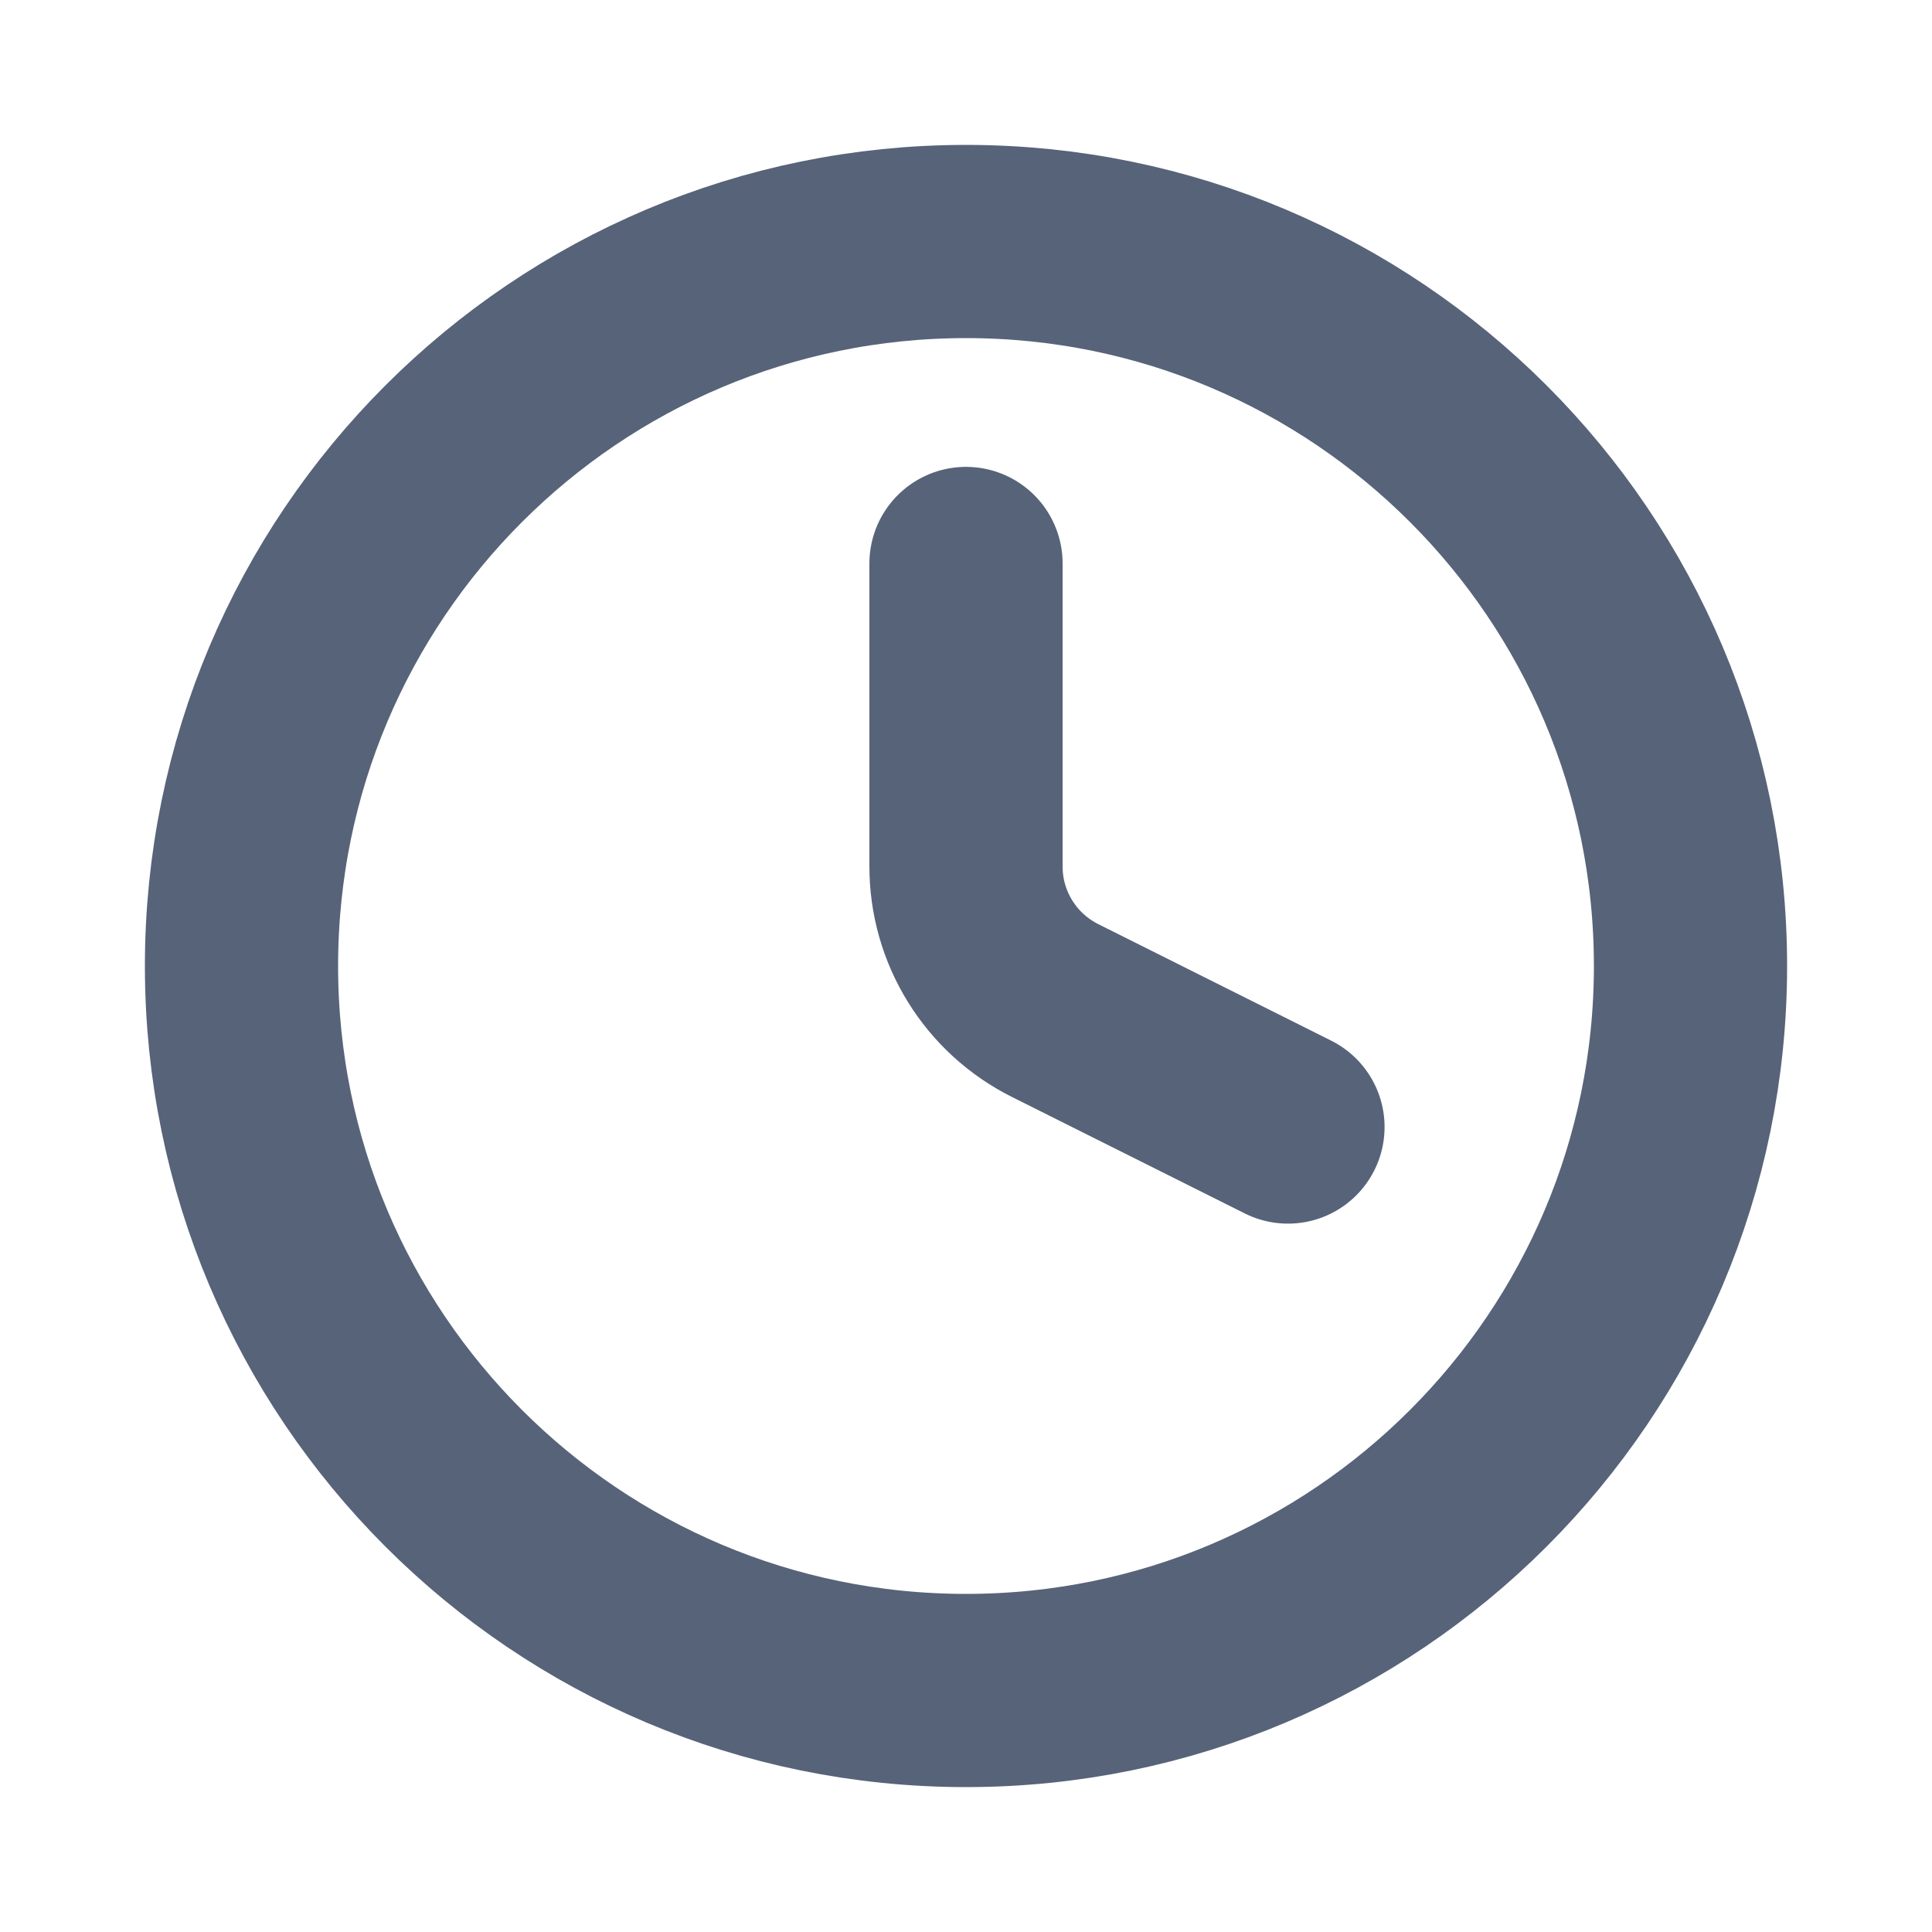
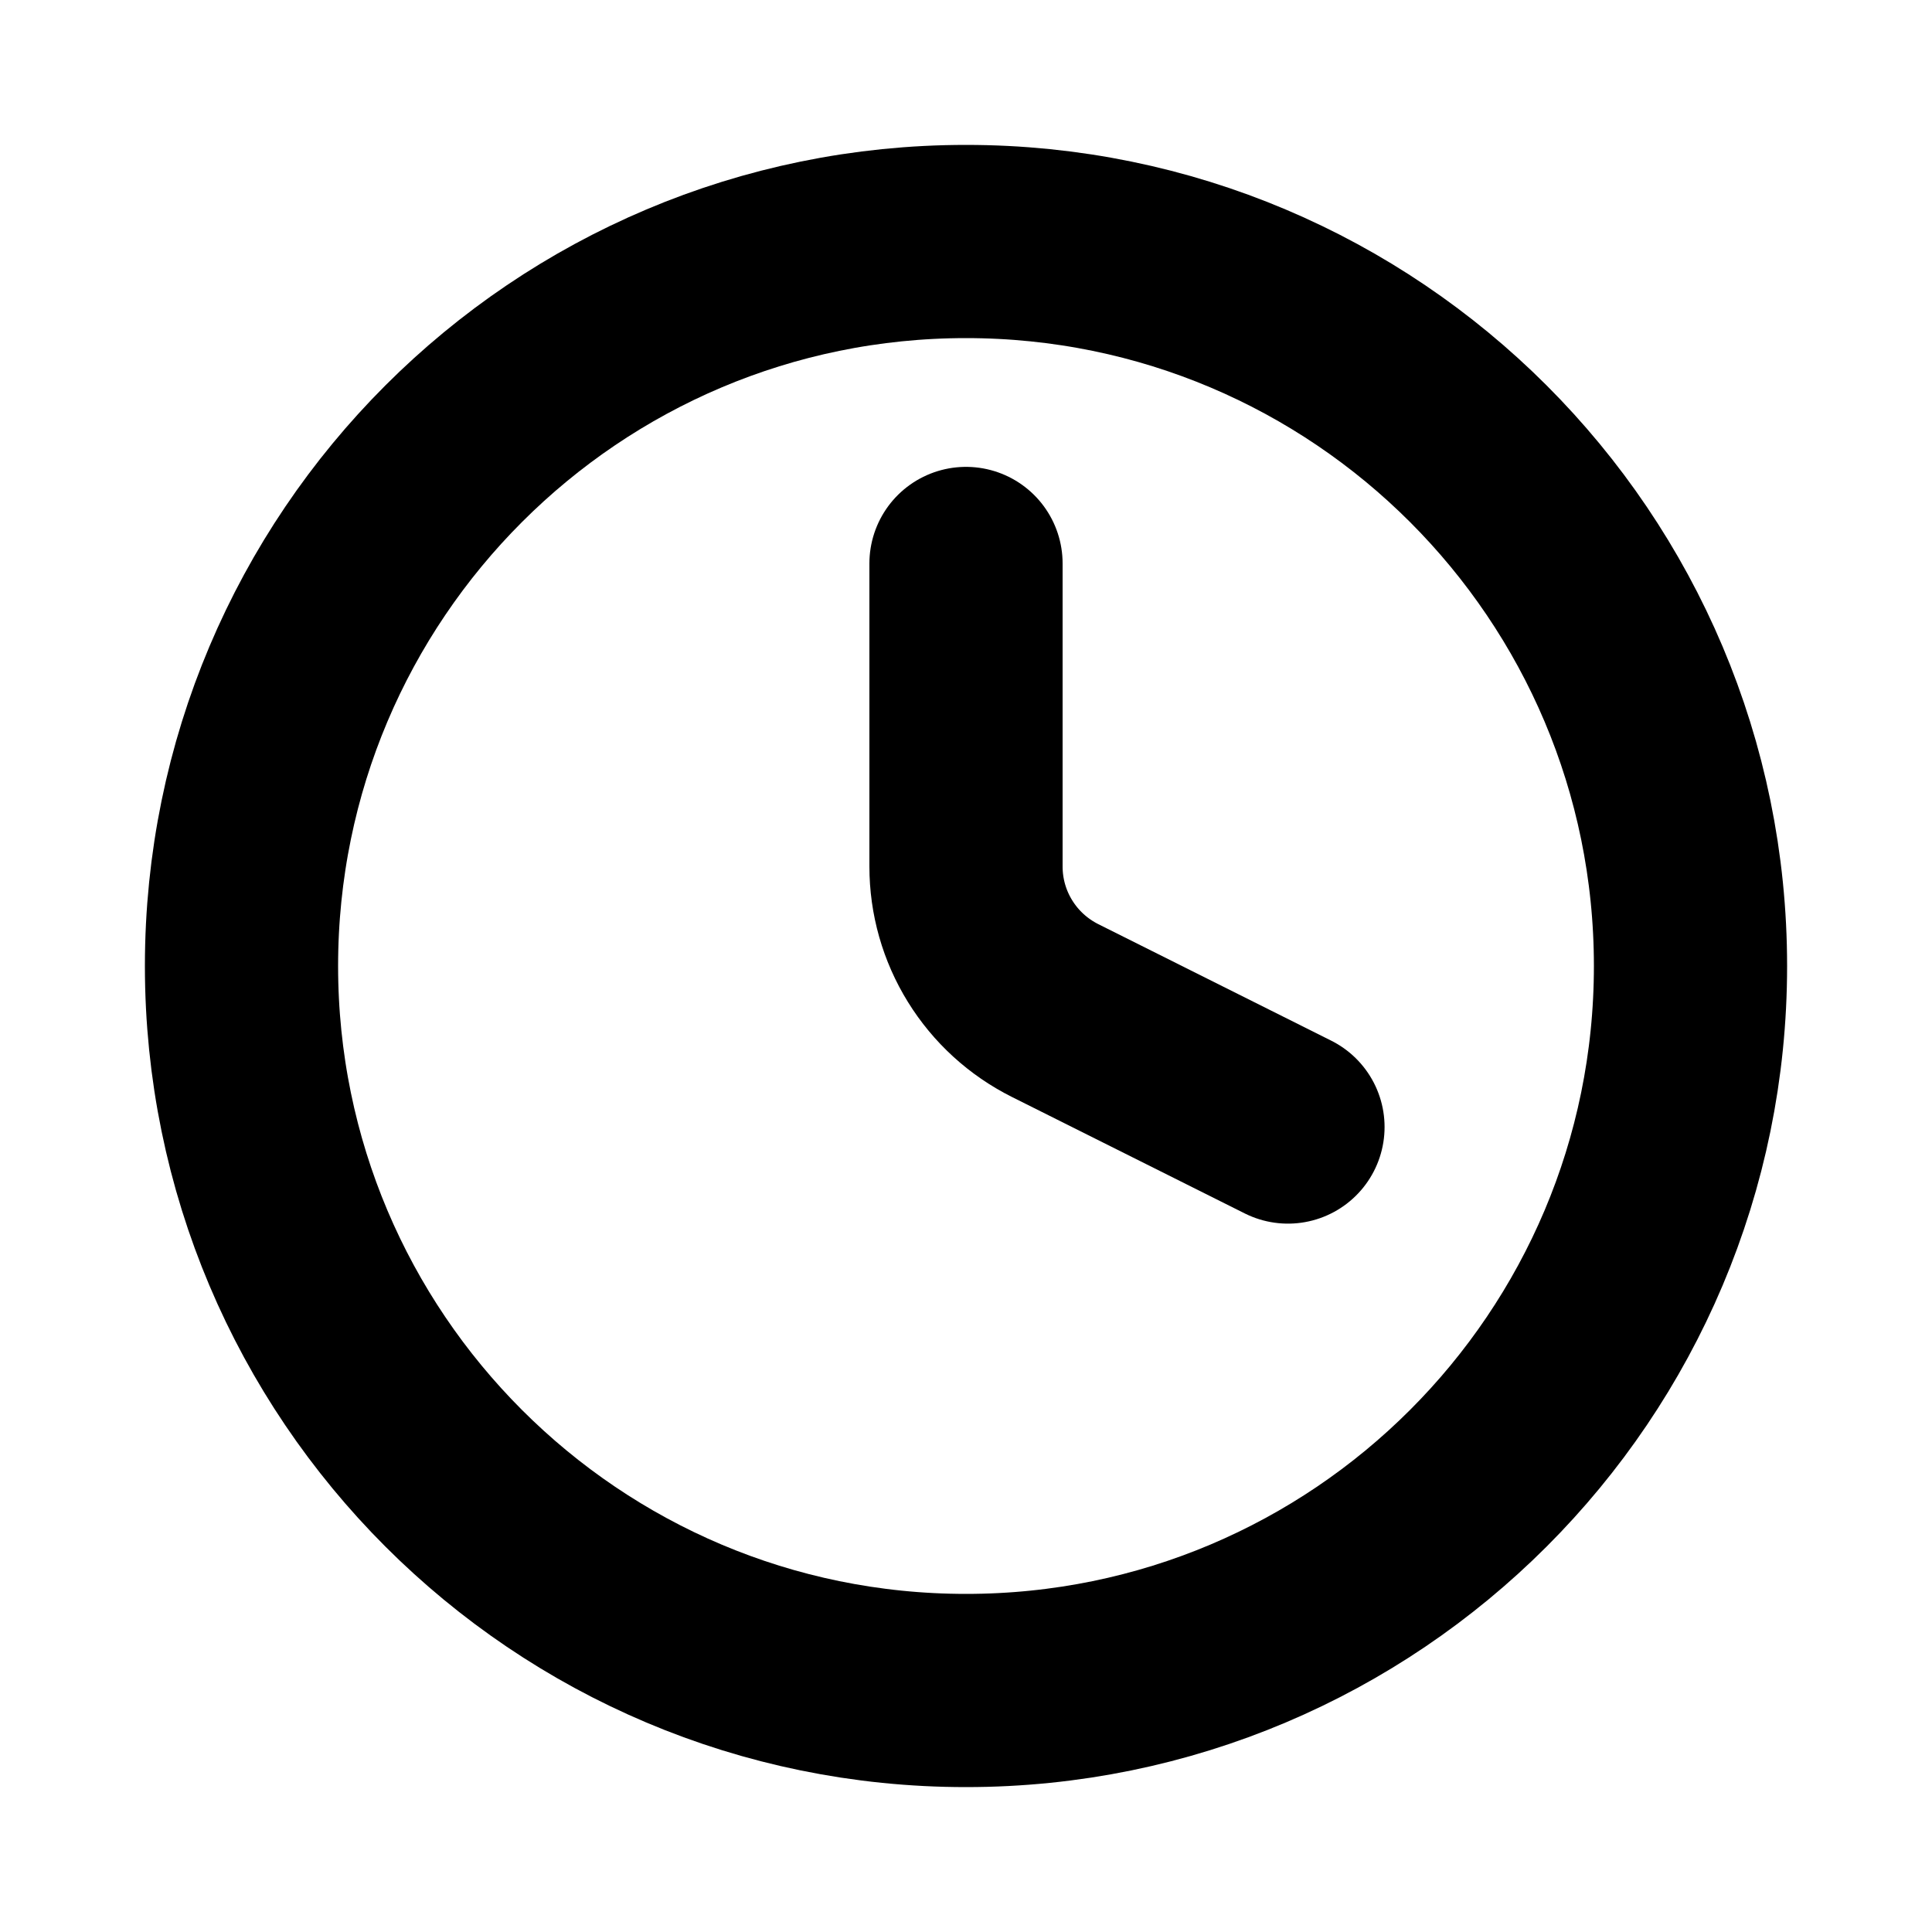
- <svg xmlns="http://www.w3.org/2000/svg" width="20" height="20" viewBox="0 0 20 20" fill="none">
-   <path d="M10 17.5C14.142 17.5 17.5 14.142 17.5 10C17.5 5.858 14.142 2.5 10 2.5C5.858 2.5 2.5 5.858 2.5 10C2.5 14.142 5.858 17.5 10 17.5Z" stroke="#576379" stroke-width="2" stroke-linecap="round" stroke-linejoin="round" />
-   <path d="M10 5.833V8.97C10 9.28 10.086 9.583 10.249 9.846C10.412 10.11 10.645 10.322 10.922 10.461L13.333 11.667" stroke="#576379" stroke-width="2" stroke-linecap="round" stroke-linejoin="round" />
+ <svg xmlns="http://www.w3.org/2000/svg" viewBox="0 0 20 20" fill="none">
+   <path d="M10 17.5C14.142 17.5 17.5 14.142 17.5 10C17.5 5.858 14.142 2.5 10 2.5C5.858 2.5 2.5 5.858 2.5 10C2.5 14.142 5.858 17.5 10 17.5Z" stroke="currentColor" stroke-width="2" stroke-linecap="round" stroke-linejoin="round" />
+   <path d="M10 5.833V8.97C10 9.28 10.086 9.583 10.249 9.846C10.412 10.11 10.645 10.322 10.922 10.461L13.333 11.667" stroke="currentColor" stroke-width="2" stroke-linecap="round" stroke-linejoin="round" />
</svg>
